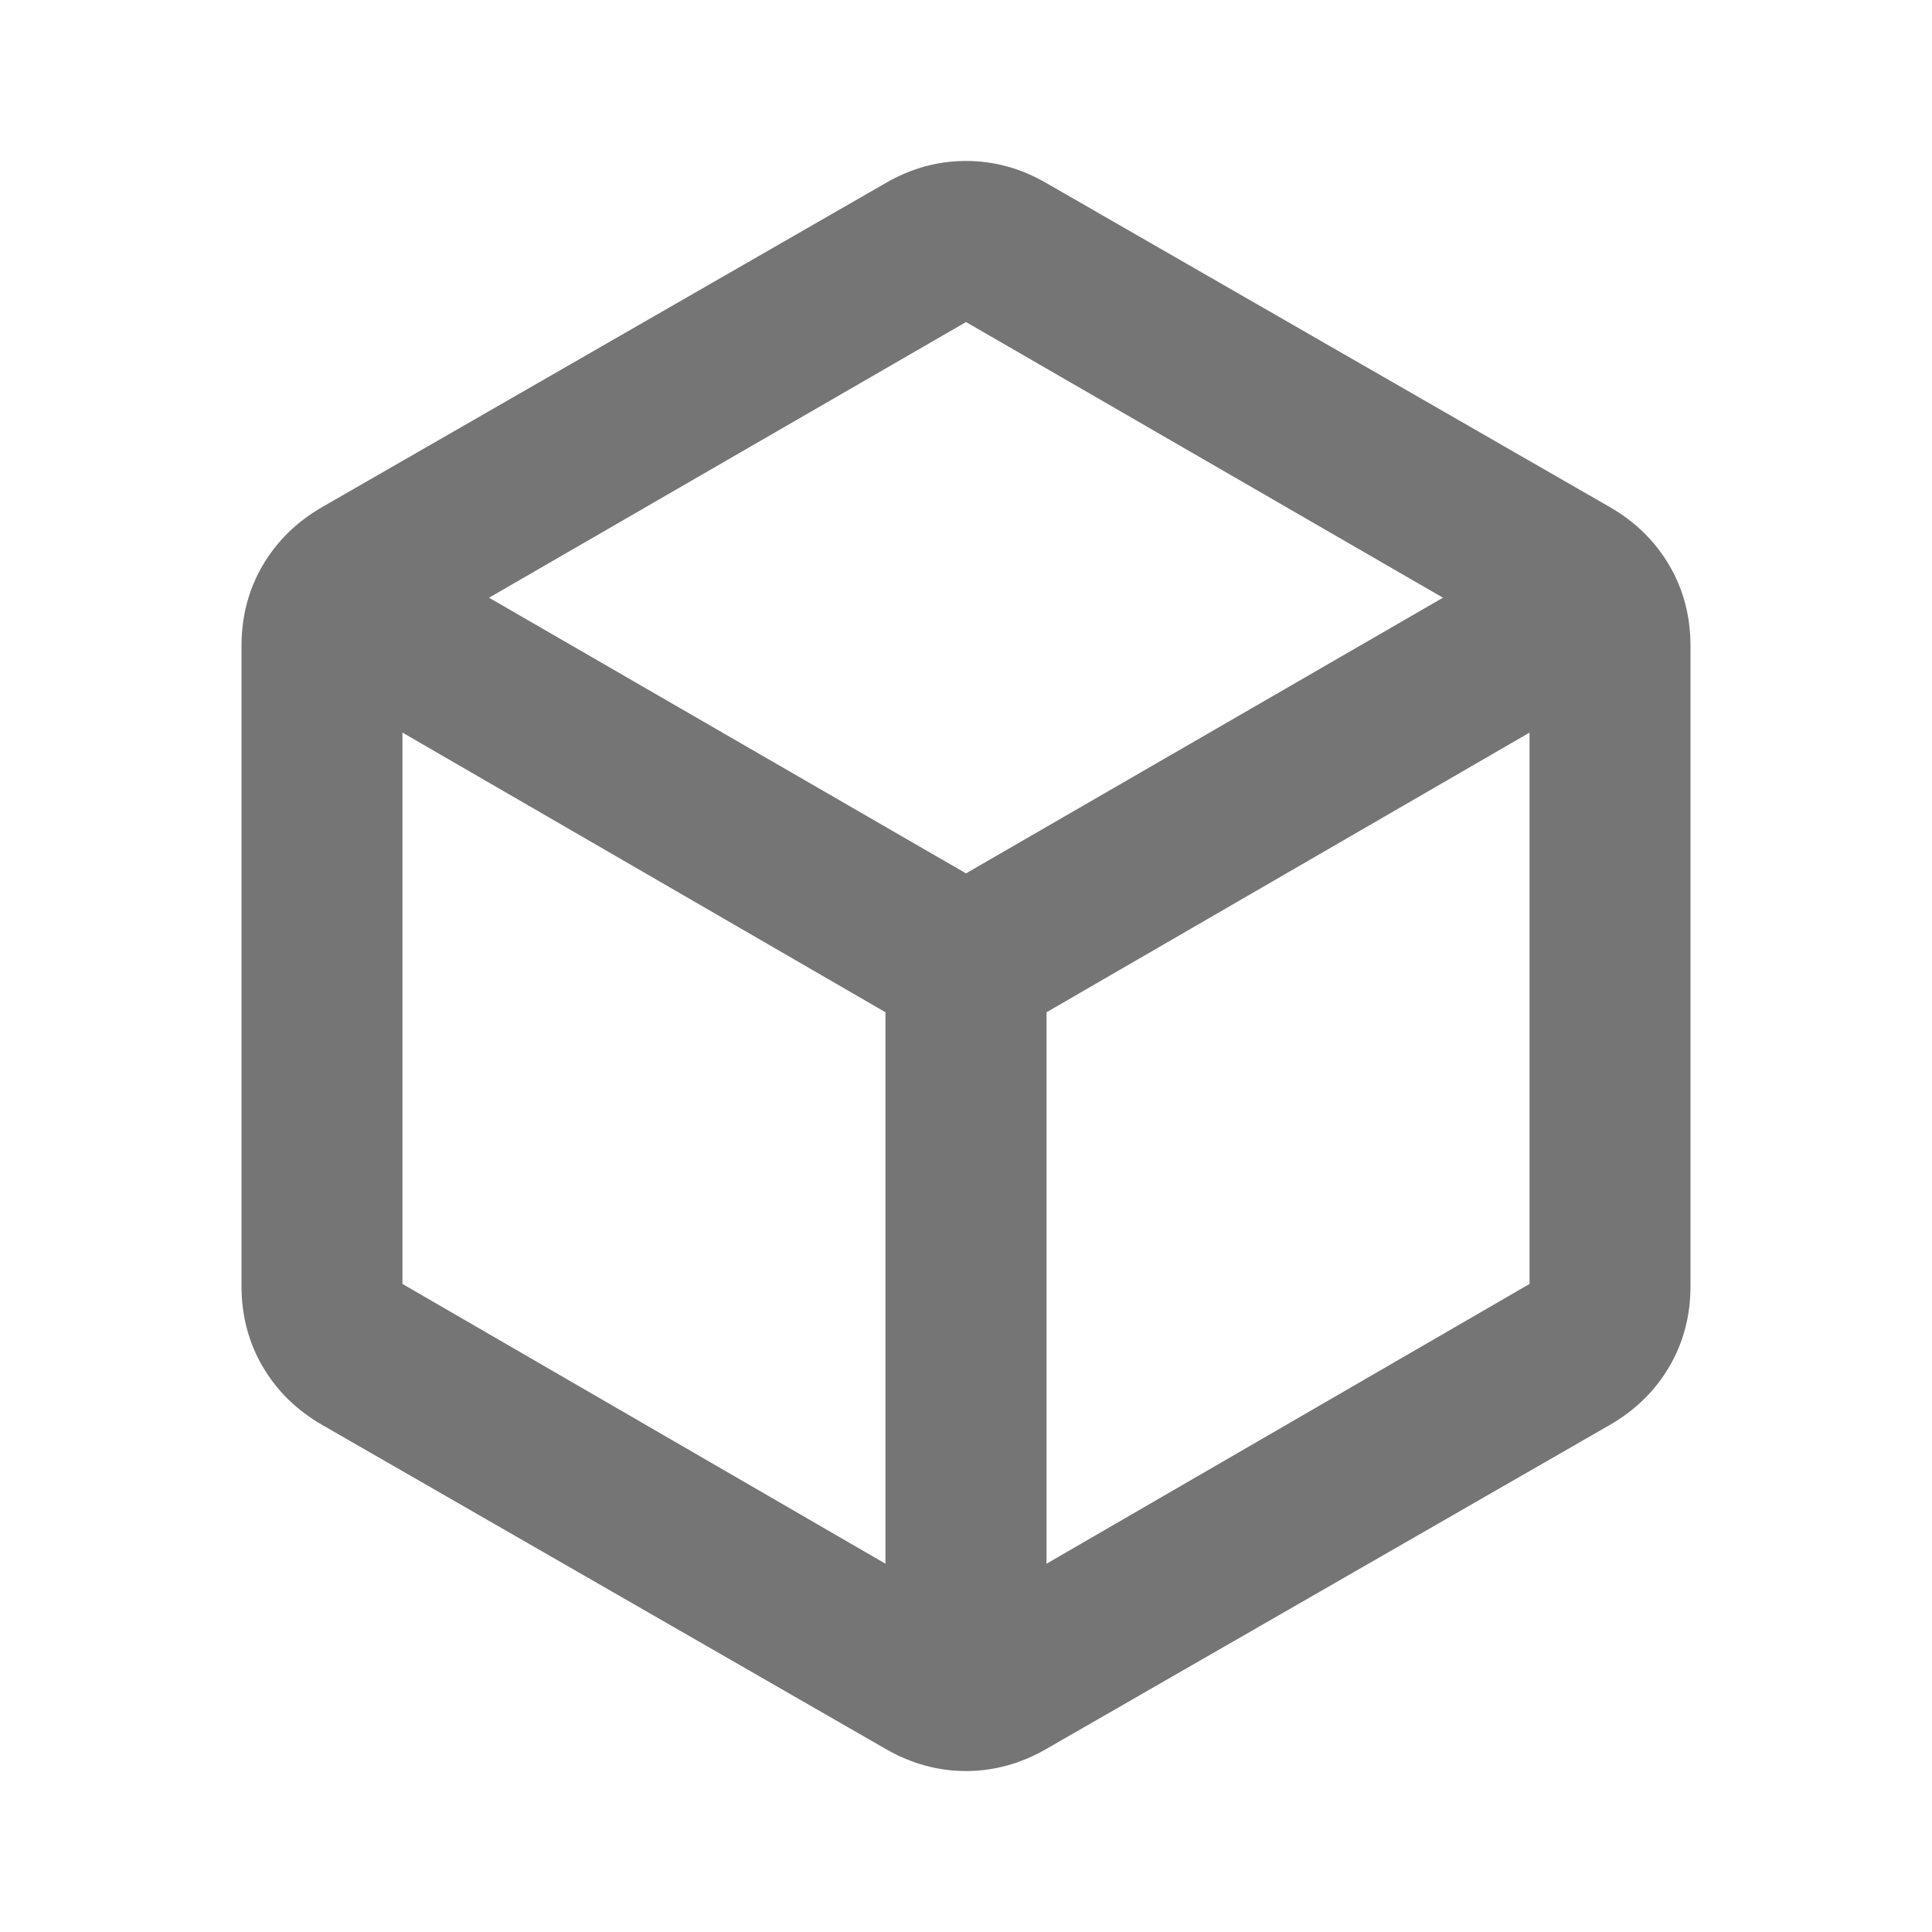
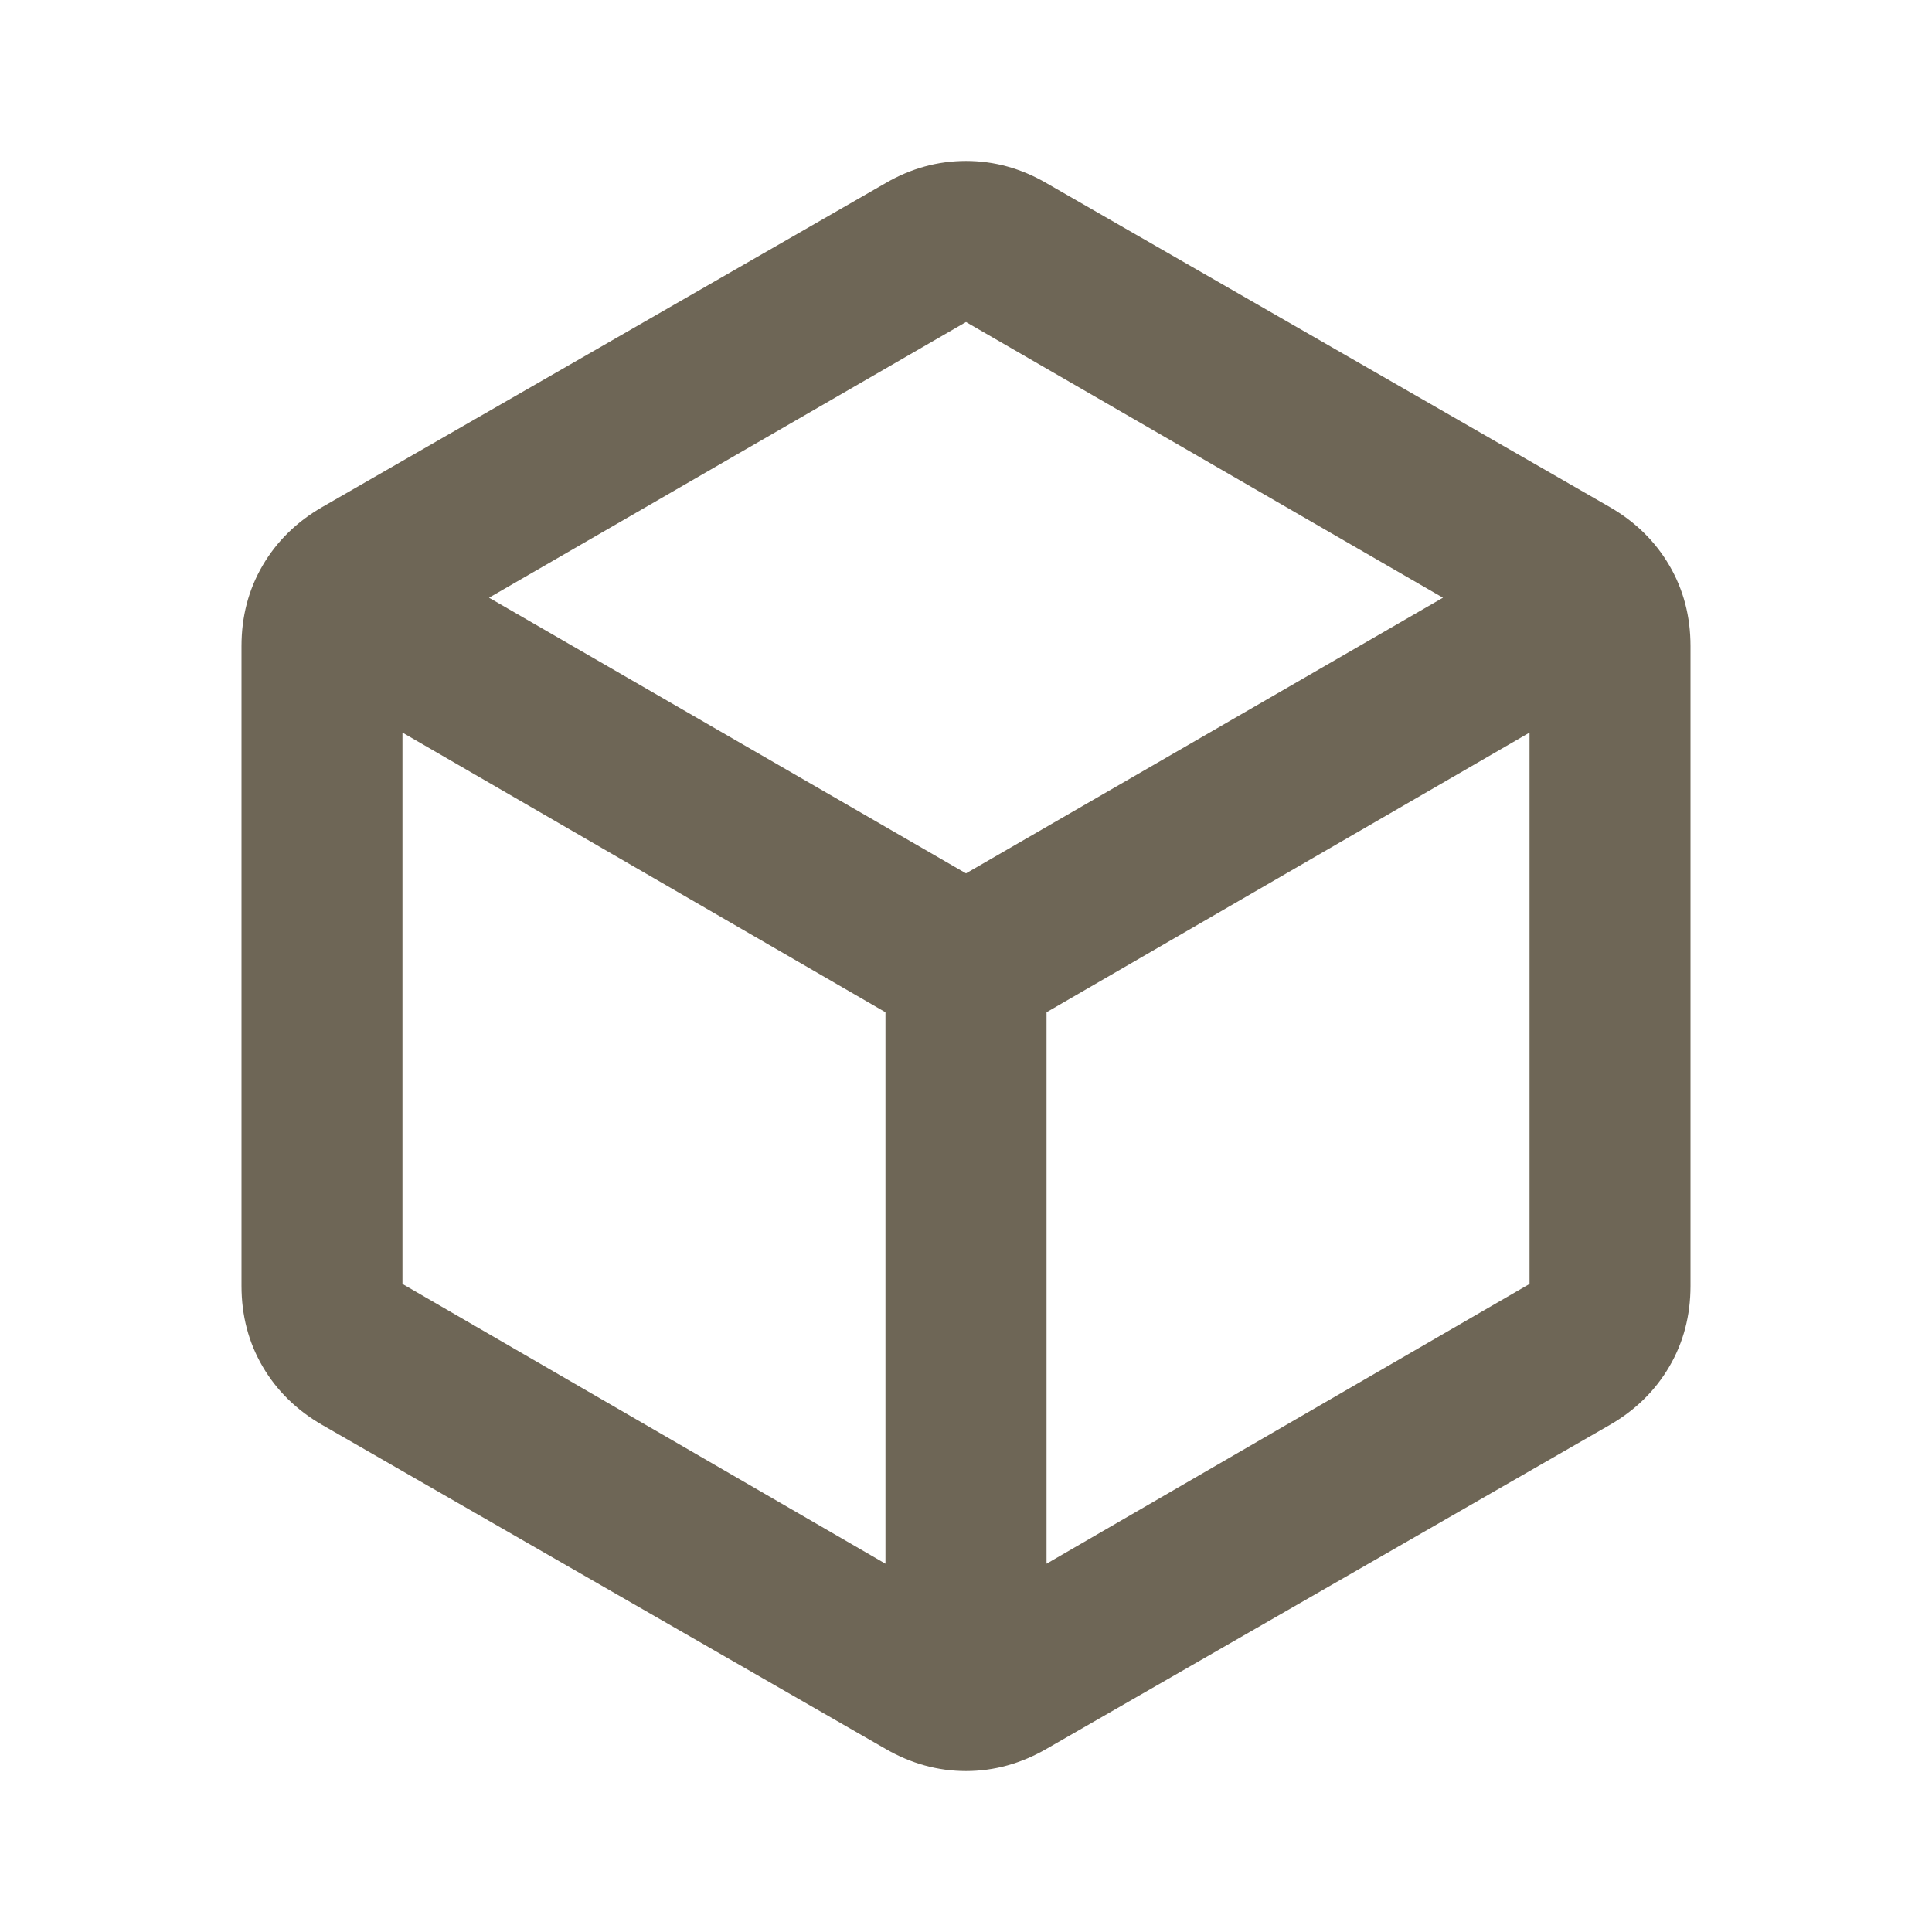
<svg xmlns="http://www.w3.org/2000/svg" width="16" height="16" viewBox="0 0 16 16" fill="none">
  <mask id="mask0_12002_565" style="mask-type:alpha" maskUnits="userSpaceOnUse" x="0" y="0" width="16" height="16">
-     <rect width="16" height="16" fill="#D9D9D9" />
+     <rect width="16" height="16" fill="#d6cdbe" />
  </mask>
  <g mask="url(#mask0_12002_565)">
-     <path d="M7.333 12.95V8.383L3.333 6.067V10.633L7.333 12.95ZM8.667 12.95L12.667 10.633V6.067L8.667 8.383V12.95ZM8 7.233L11.95 4.95L8 2.667L4.05 4.95L8 7.233ZM2.667 11.8C2.456 11.678 2.292 11.517 2.175 11.317C2.058 11.117 2 10.894 2 10.65V5.35C2 5.106 2.058 4.883 2.175 4.683C2.292 4.483 2.456 4.322 2.667 4.2L7.333 1.517C7.544 1.394 7.767 1.333 8 1.333C8.233 1.333 8.456 1.394 8.667 1.517L13.333 4.2C13.544 4.322 13.708 4.483 13.825 4.683C13.942 4.883 14 5.106 14 5.35V10.65C14 10.894 13.942 11.117 13.825 11.317C13.708 11.517 13.544 11.678 13.333 11.8L8.667 14.483C8.456 14.605 8.233 14.667 8 14.667C7.767 14.667 7.544 14.605 7.333 14.483L2.667 11.8Z" fill="#757575" />
+     <path d="M7.333 12.95V8.383L3.333 6.067V10.633L7.333 12.95ZM8.667 12.95L12.667 10.633V6.067L8.667 8.383V12.95ZM8 7.233L11.95 4.95L8 2.667L4.05 4.95L8 7.233ZM2.667 11.8C2.456 11.678 2.292 11.517 2.175 11.317C2.058 11.117 2 10.894 2 10.65V5.35C2 5.106 2.058 4.883 2.175 4.683C2.292 4.483 2.456 4.322 2.667 4.2L7.333 1.517C7.544 1.394 7.767 1.333 8 1.333C8.233 1.333 8.456 1.394 8.667 1.517L13.333 4.2C13.544 4.322 13.708 4.483 13.825 4.683C13.942 4.883 14 5.106 14 5.35V10.65C14 10.894 13.942 11.117 13.825 11.317C13.708 11.517 13.544 11.678 13.333 11.8L8.667 14.483C8.456 14.605 8.233 14.667 8 14.667C7.767 14.667 7.544 14.605 7.333 14.483L2.667 11.8Z" fill="#6e6656" />
  </g>
</svg>
